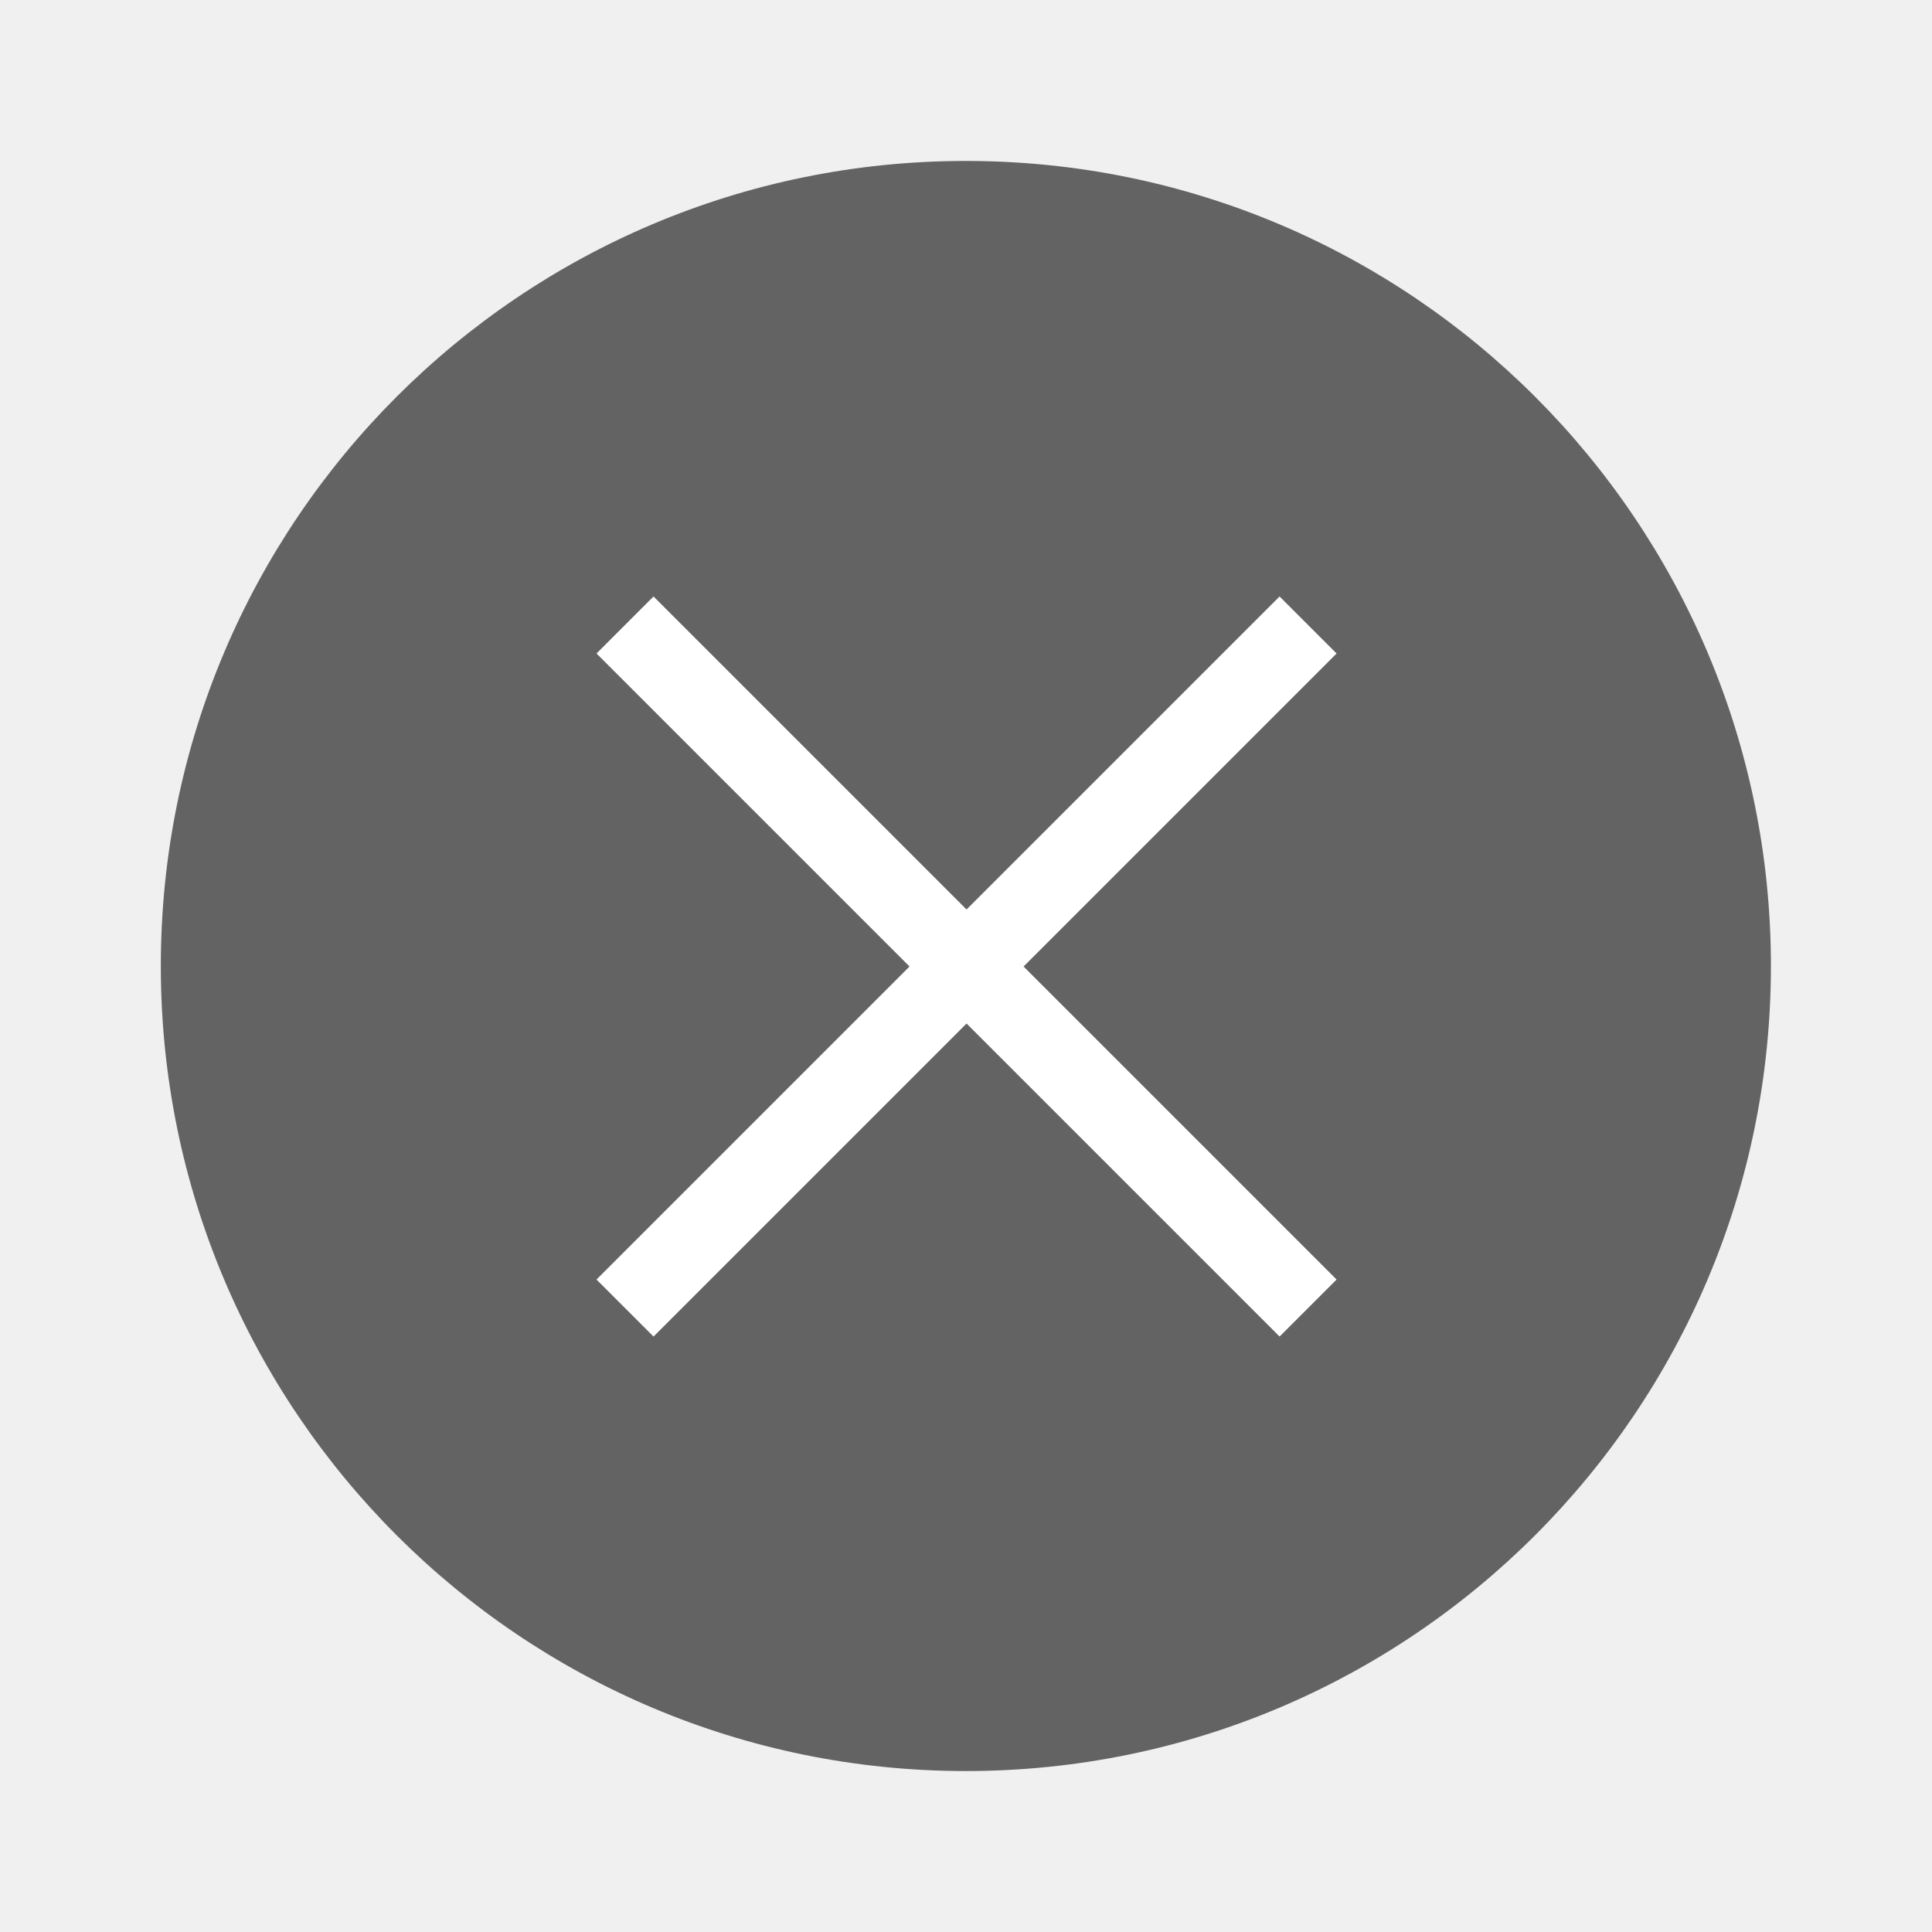
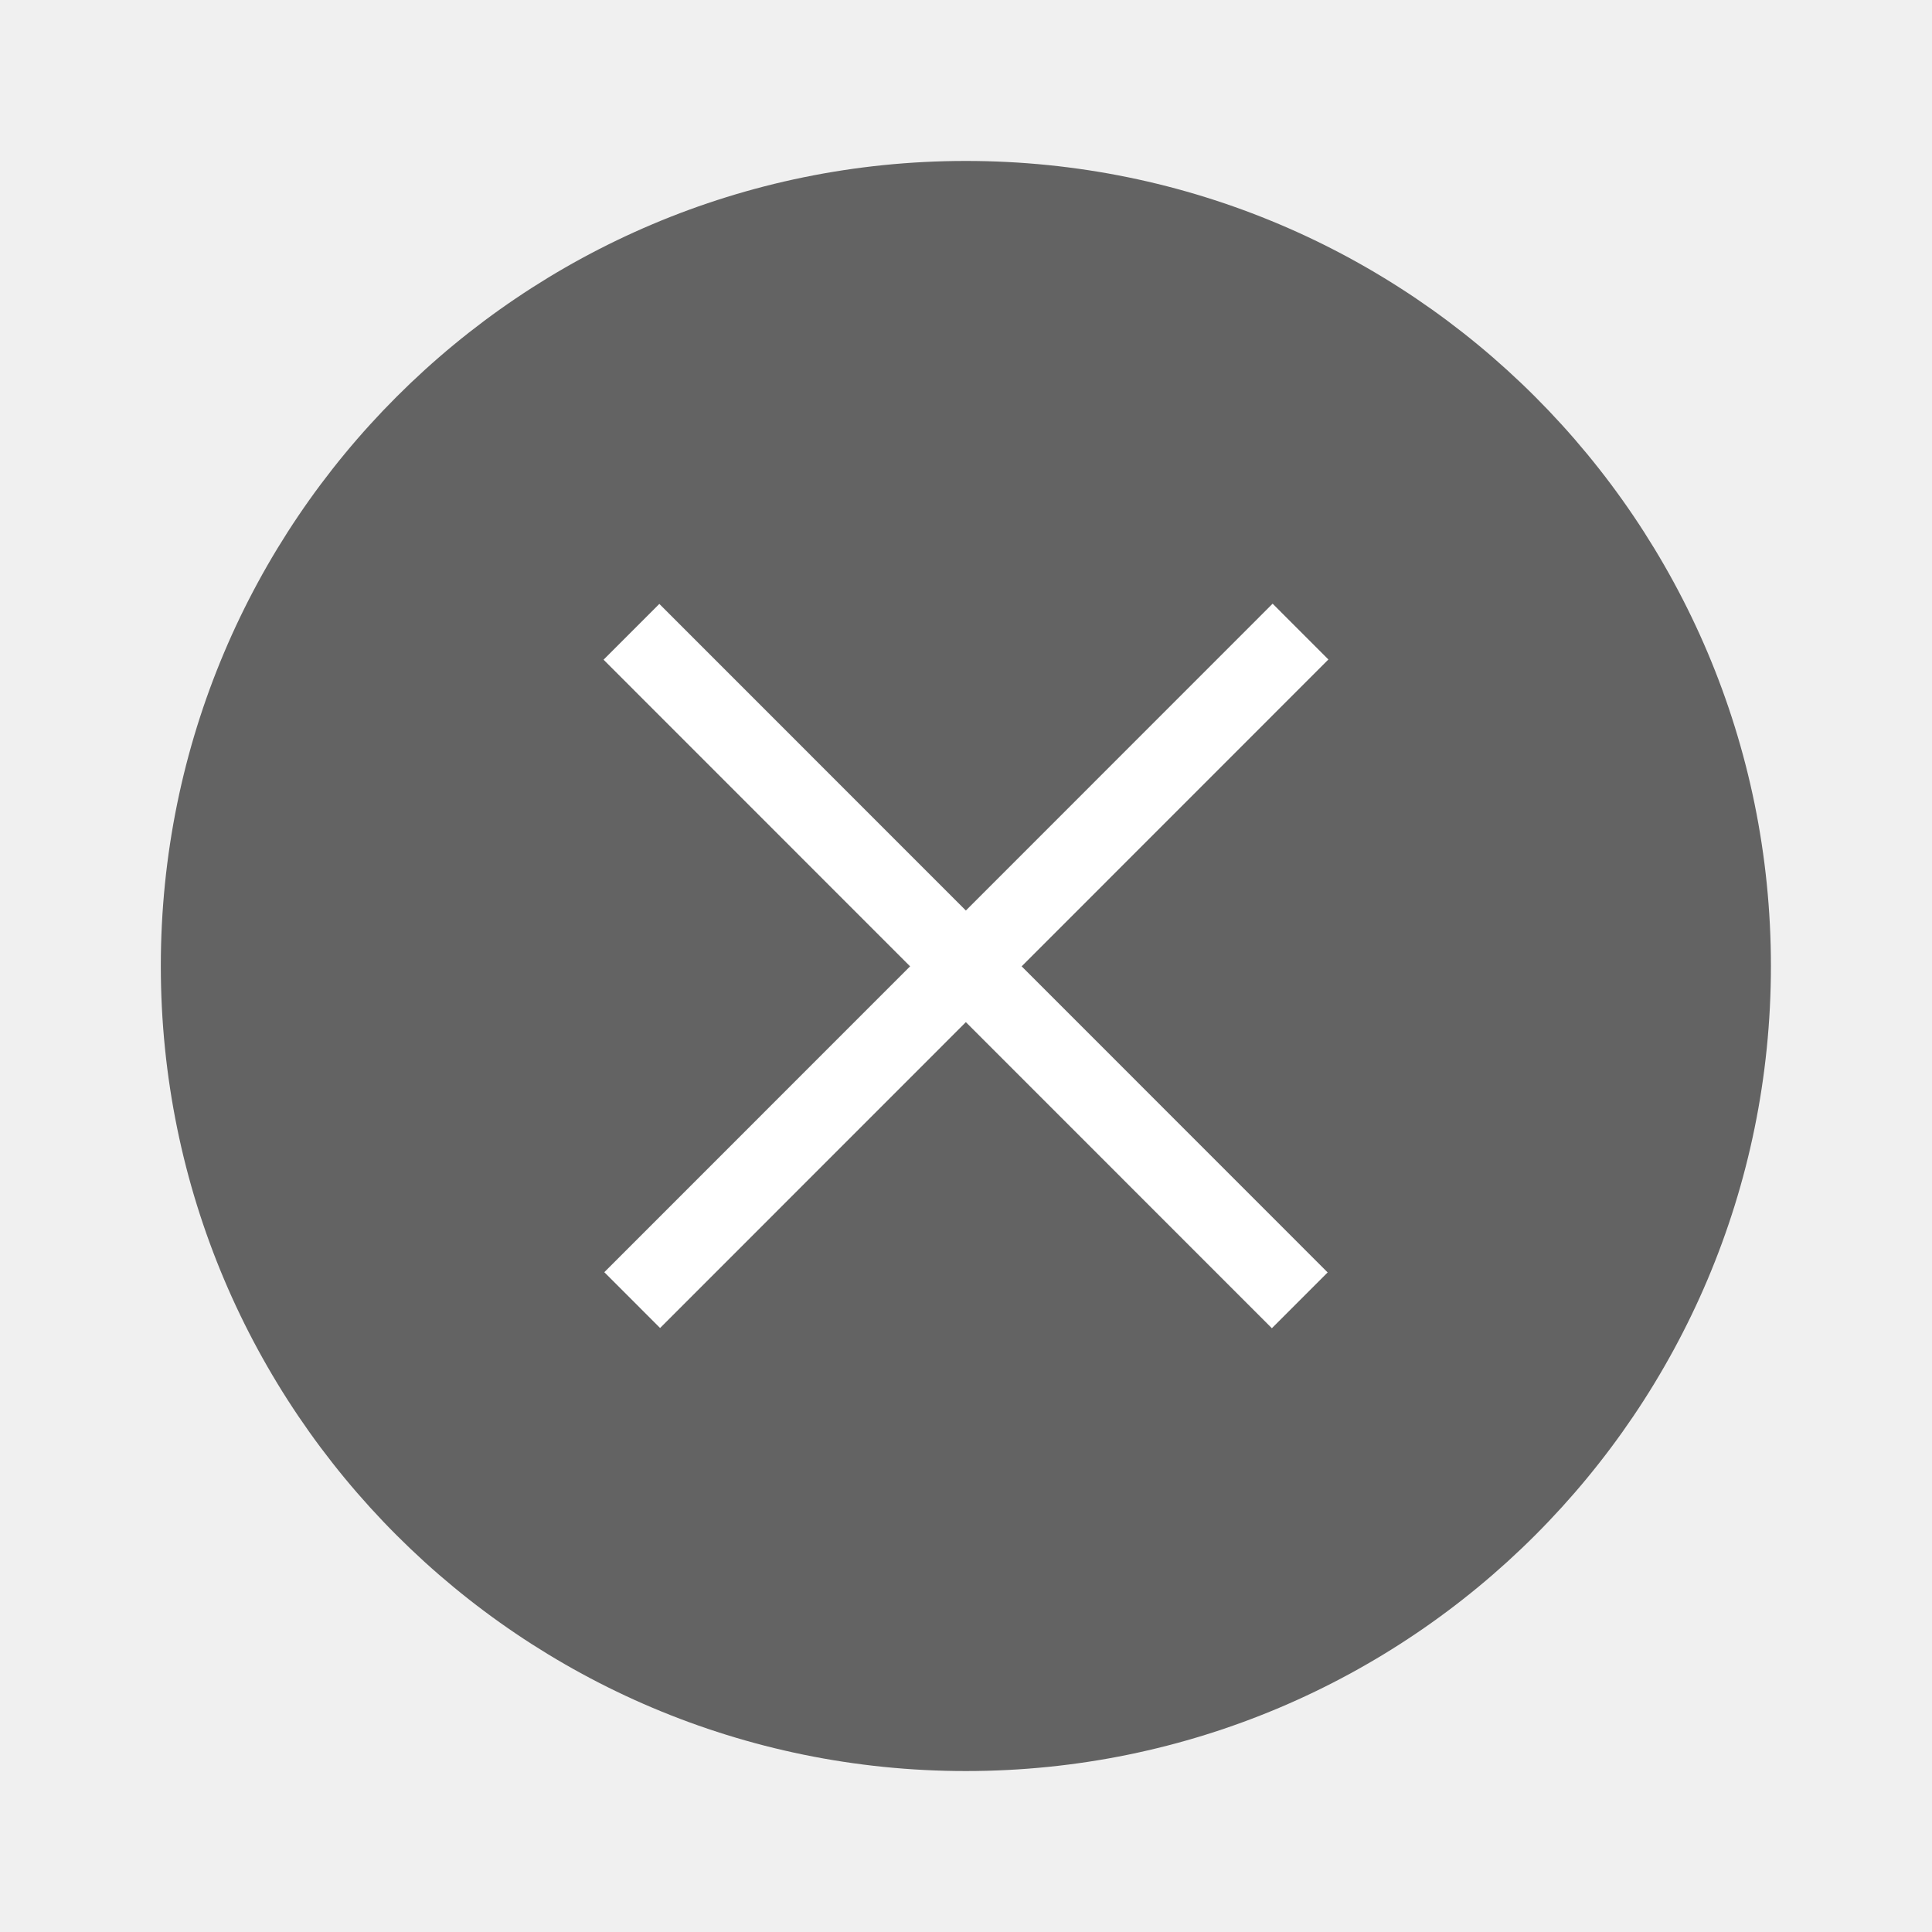
<svg xmlns="http://www.w3.org/2000/svg" width="24" height="24" version="1.1" viewBox="0 0 6.35 6.35" id="svg4636">
  <defs id="defs4640" />
  <g transform="translate(0.2645638,-290.915)" id="g4634">
    <circle cx="2.91" cy="294.09" r="2.646" id="circle4626" style="fill:#636363;stroke-width:0.661" />
-     <g transform="rotate(-45,2.9104,294.09)" id="g4632" style="fill:#ffffff;stroke-width:0.29">
-       <rect x="1.323" y="293.96" width="3.175" height="0.265" id="rect4628" />
-       <rect transform="rotate(-90)" x="-295.68" y="2.778" width="3.175" height="0.265" id="rect4630" />
+     <g transform="matrix(0.8647905,-0.8650623,0.8647905,0.8650623,-253.9355,42.19979)" id="g4632" style="fill:#ffffff;stroke-width:0.29">
+       <rect x="1.642" y="293.987" width="2.54" height="0.212" id="rect4628" style="stroke-width:0.232" />
+       <rect transform="matrix(2.9069039e-6,-1,1,-2.9069039e-6,0,0)" x="-295.362" y="2.805" width="2.54" height="0.212" id="rect4630" style="stroke-width:0.232" />
    </g>
  </g>
</svg>
